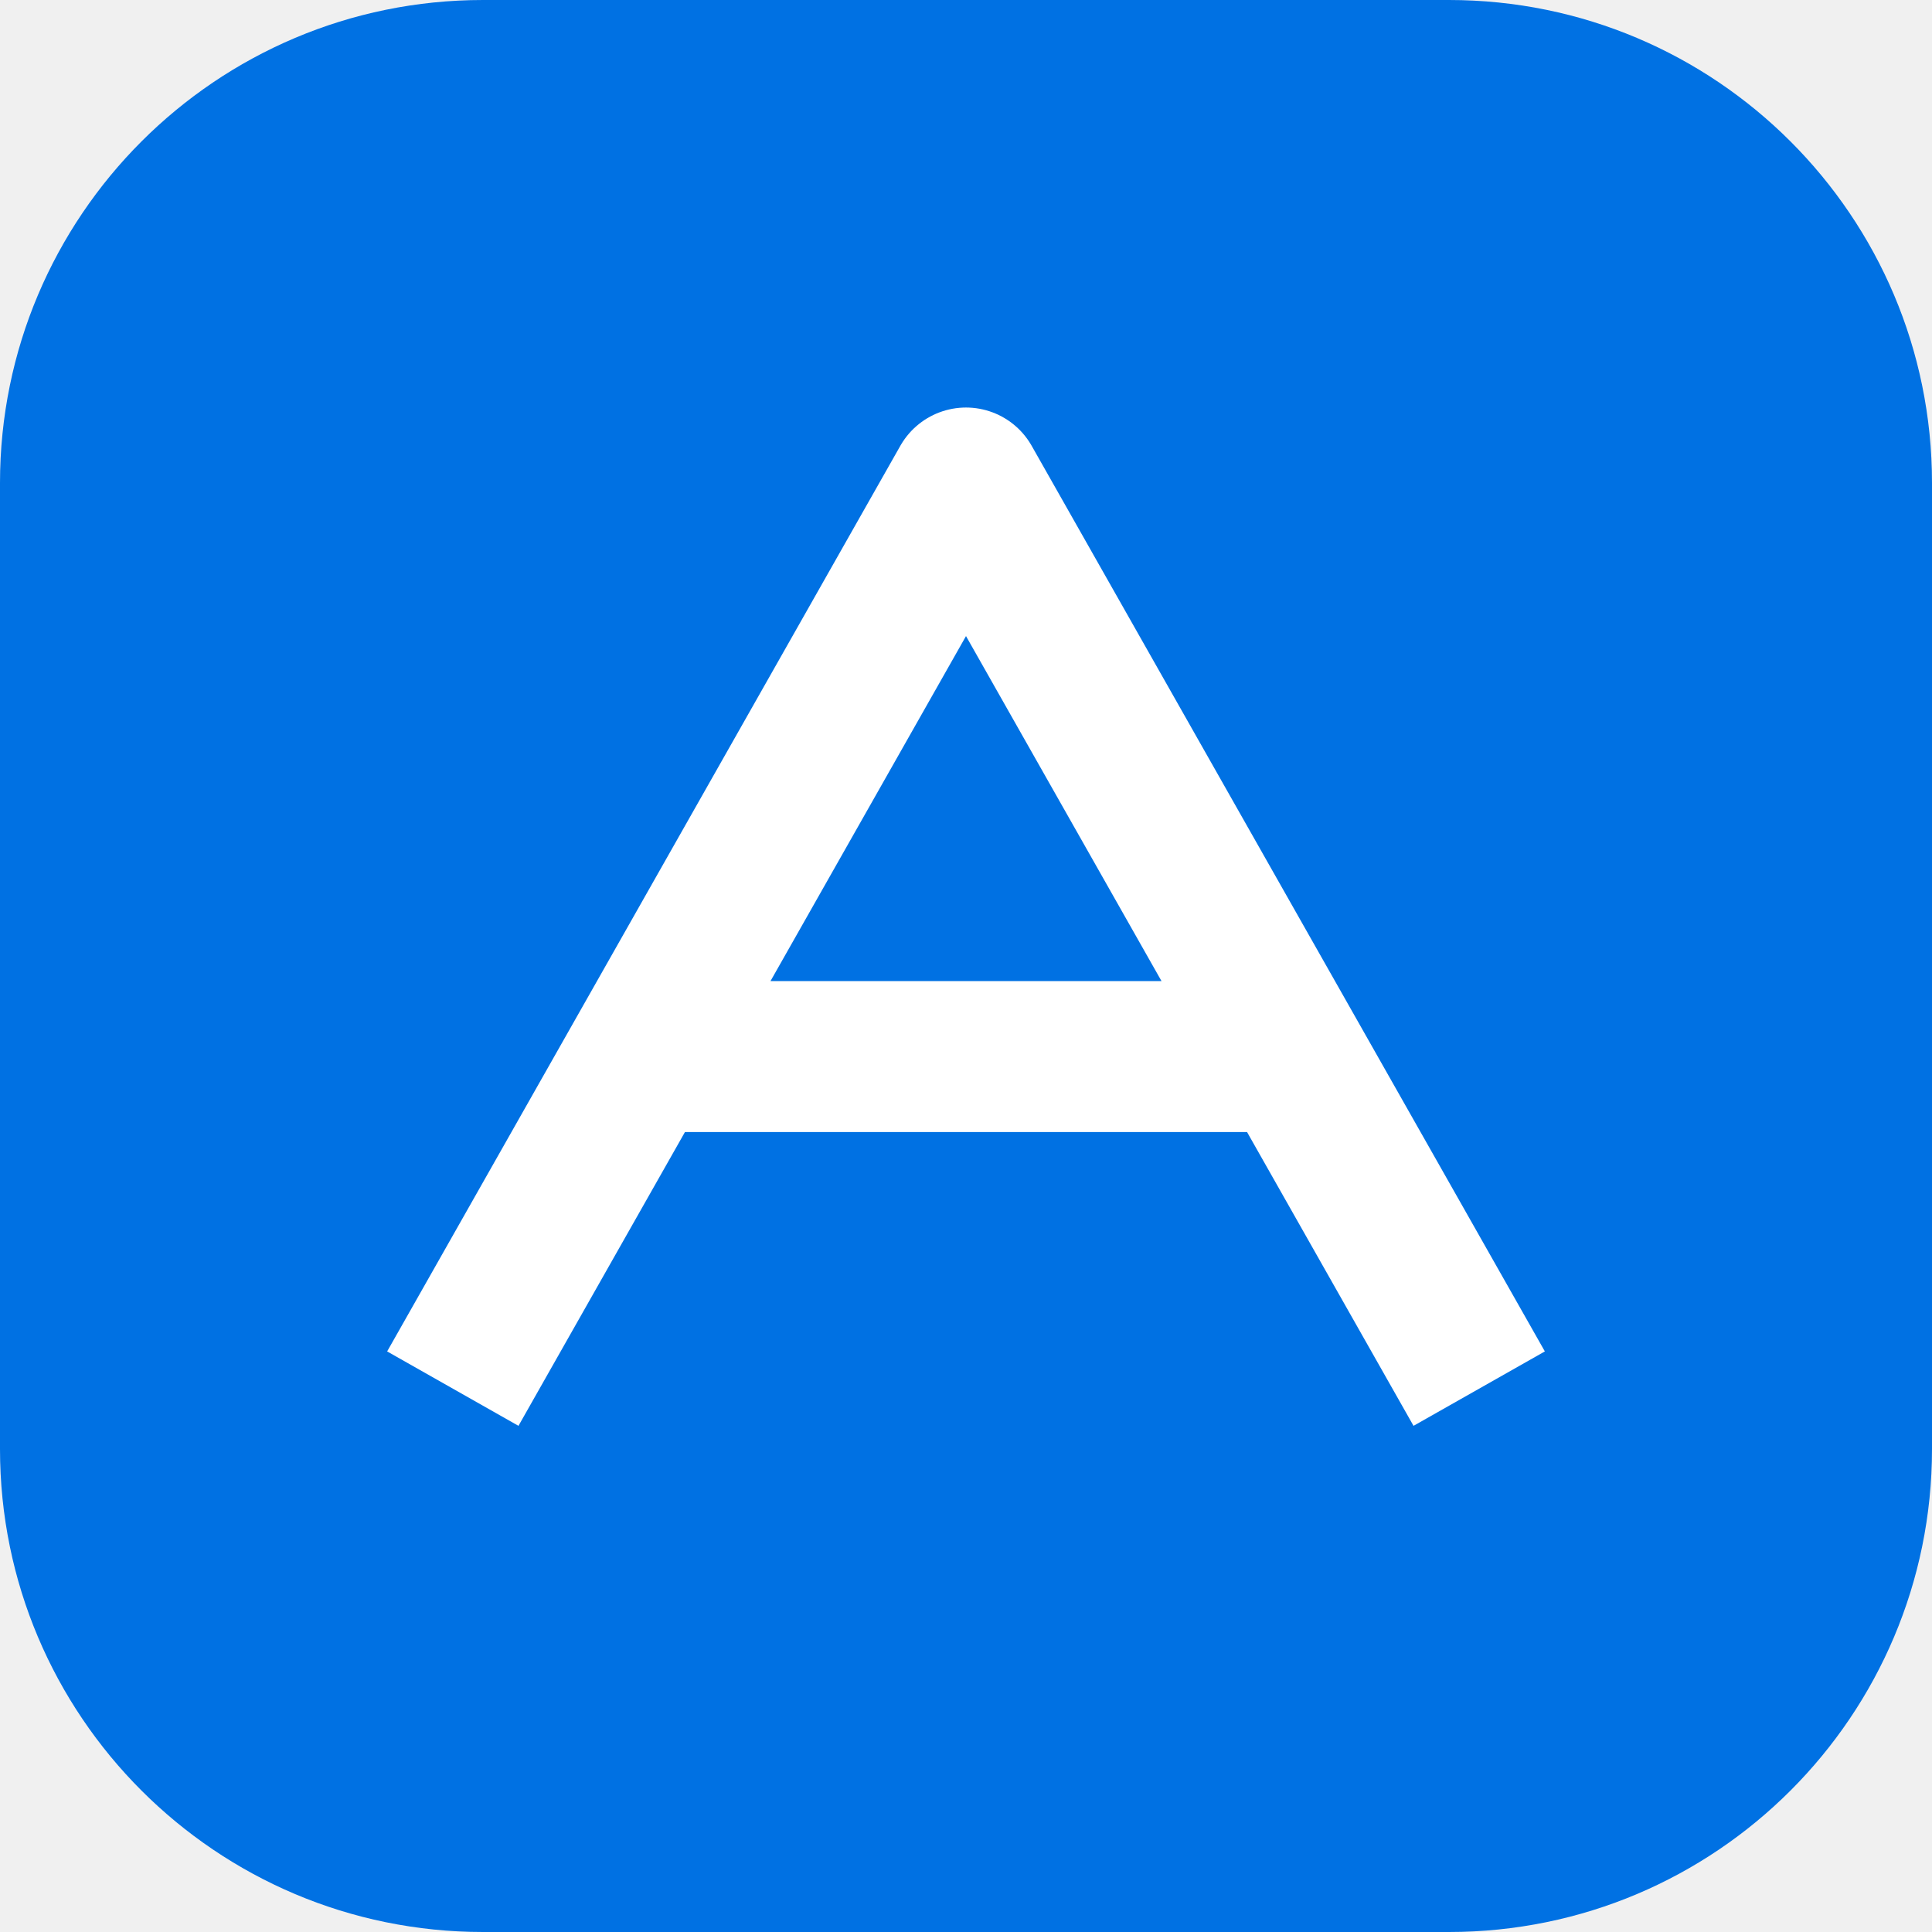
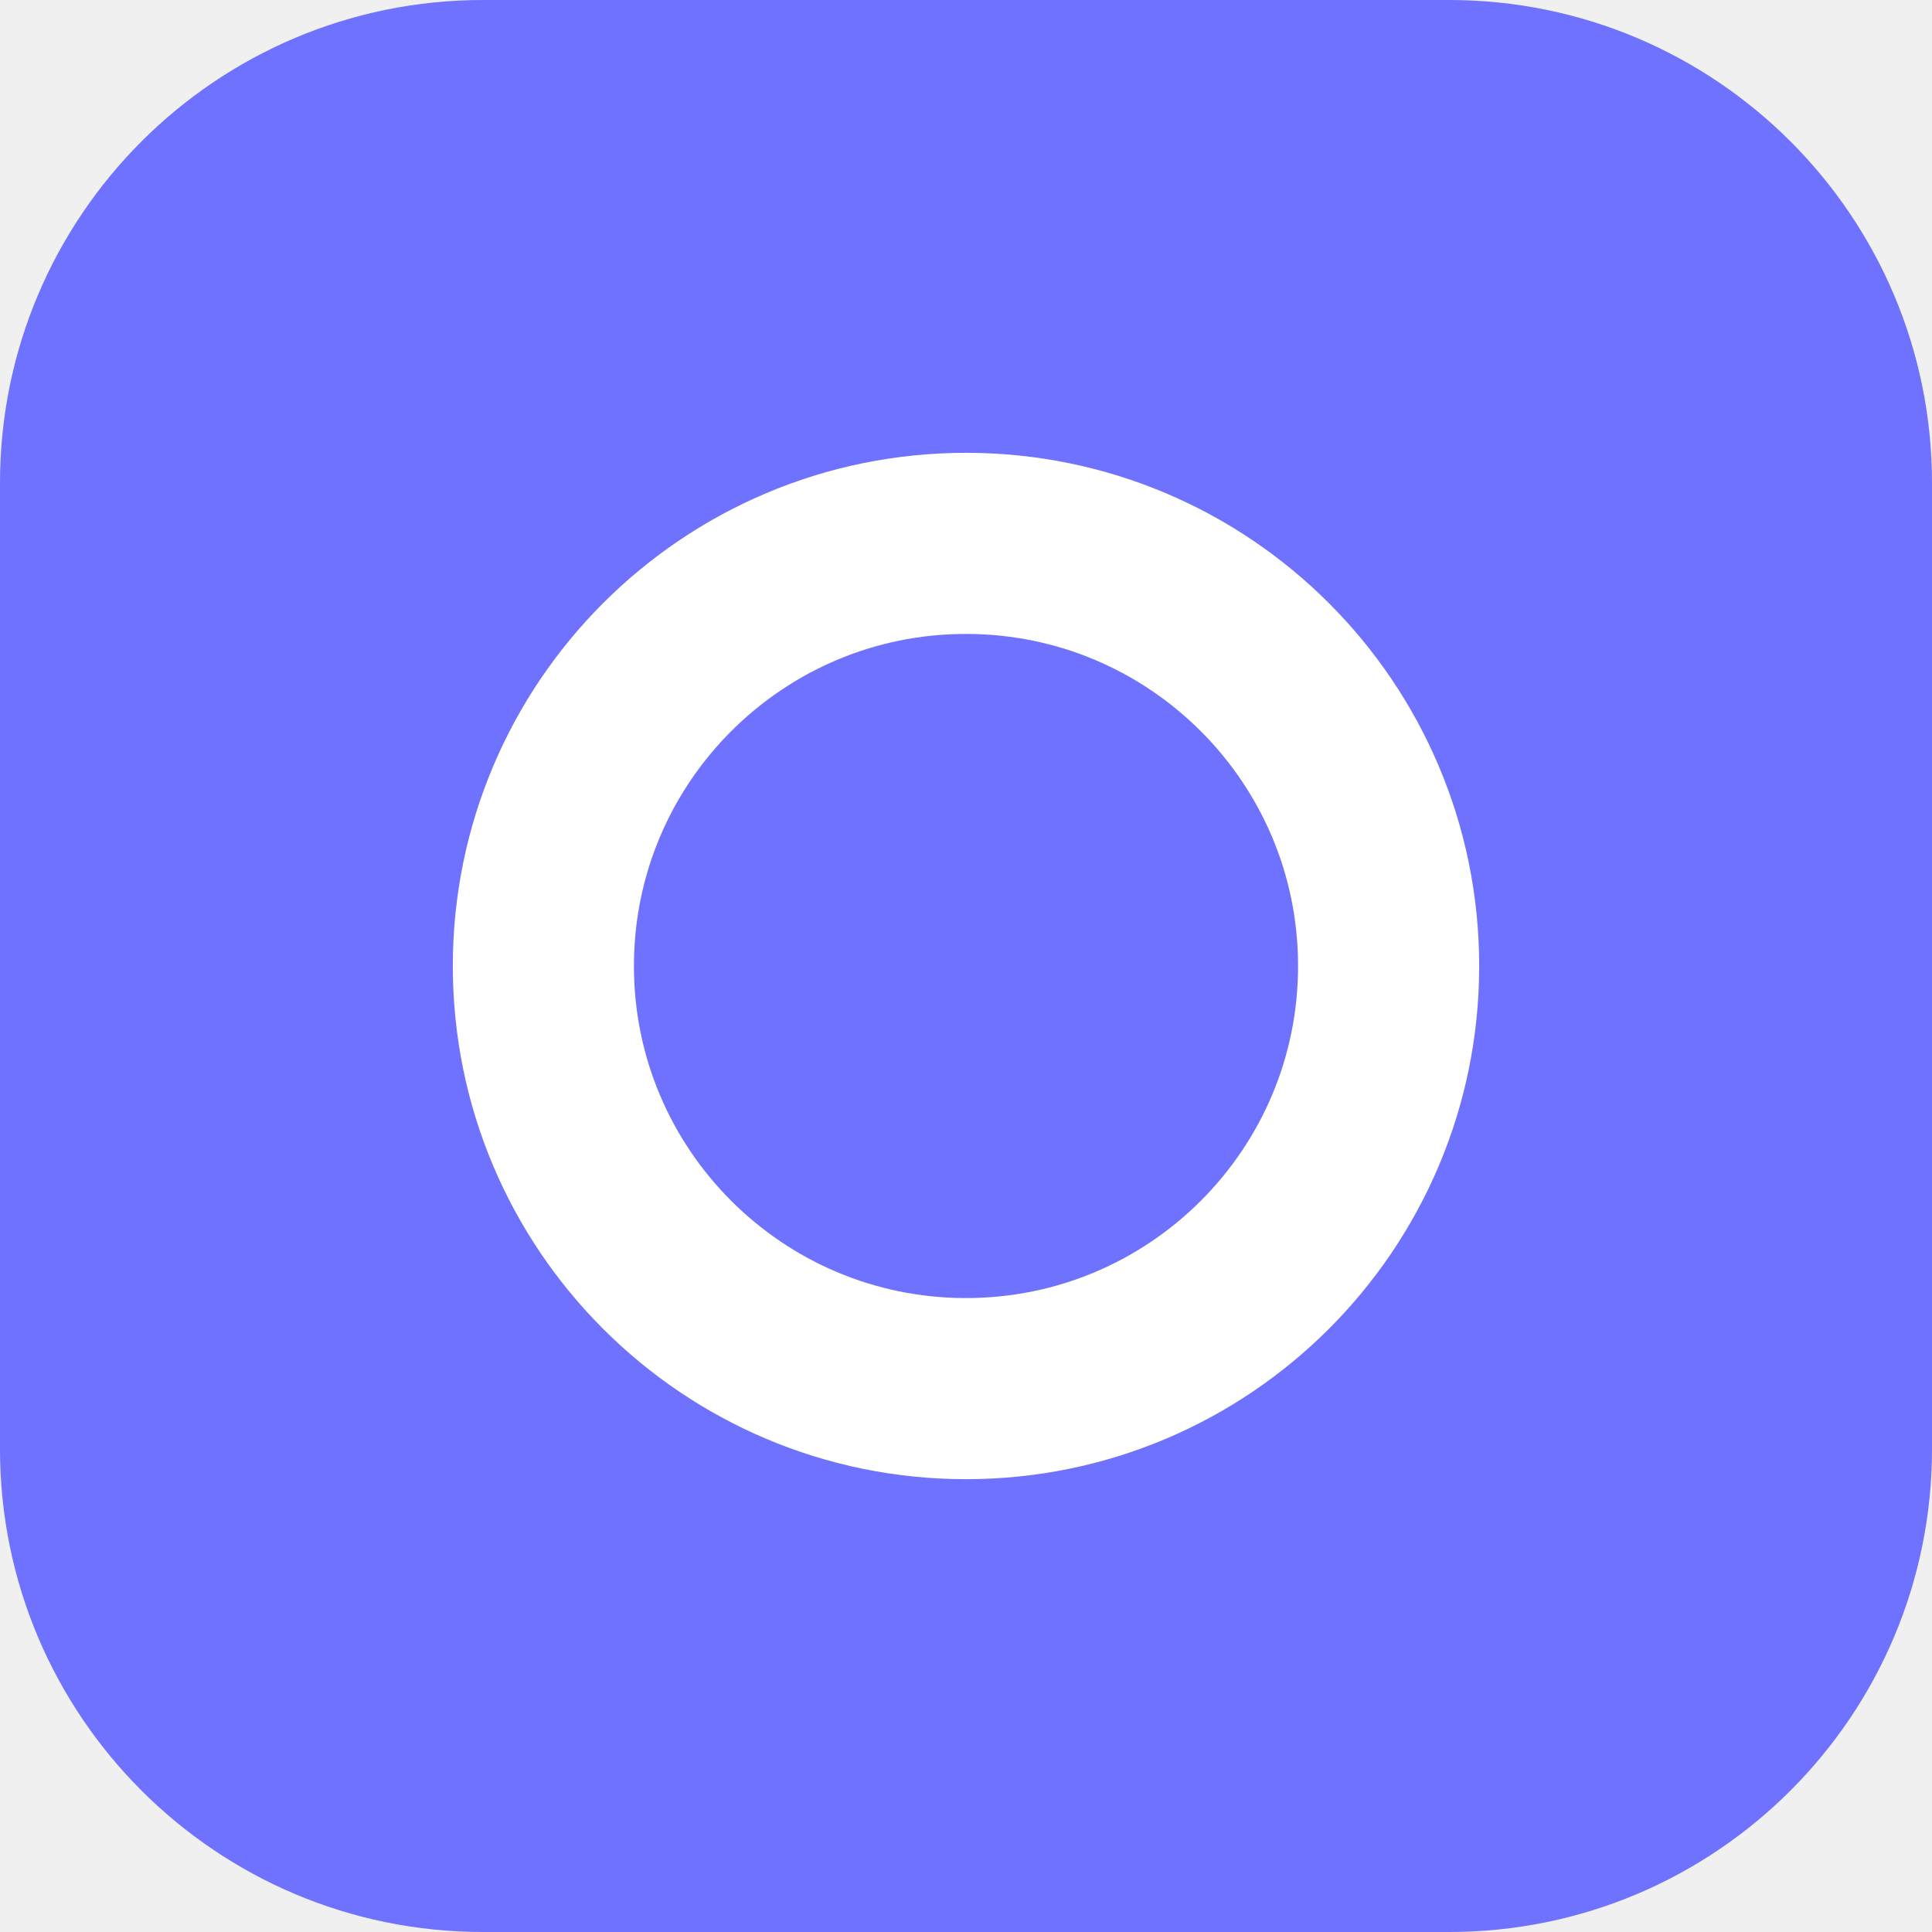
- <svg xmlns="http://www.w3.org/2000/svg" viewBox="0 0 64 64">
-   <rect width="64" height="64" rx="16" fill="#0071e3" />
-   <path d="m15 46 17-30 17 30M22 35h20" fill="none" stroke="white" stroke-width="5" stroke-linejoin="round" />
+ <svg xmlns="http://www.w3.org/2000/svg" viewBox="0 0 32 32">
+   <rect width="32" height="32" rx="8" fill="#6e72ff" />
+   <circle cx="16" cy="16" r="7" fill="none" stroke="#fff" stroke-width="3" />
</svg>
